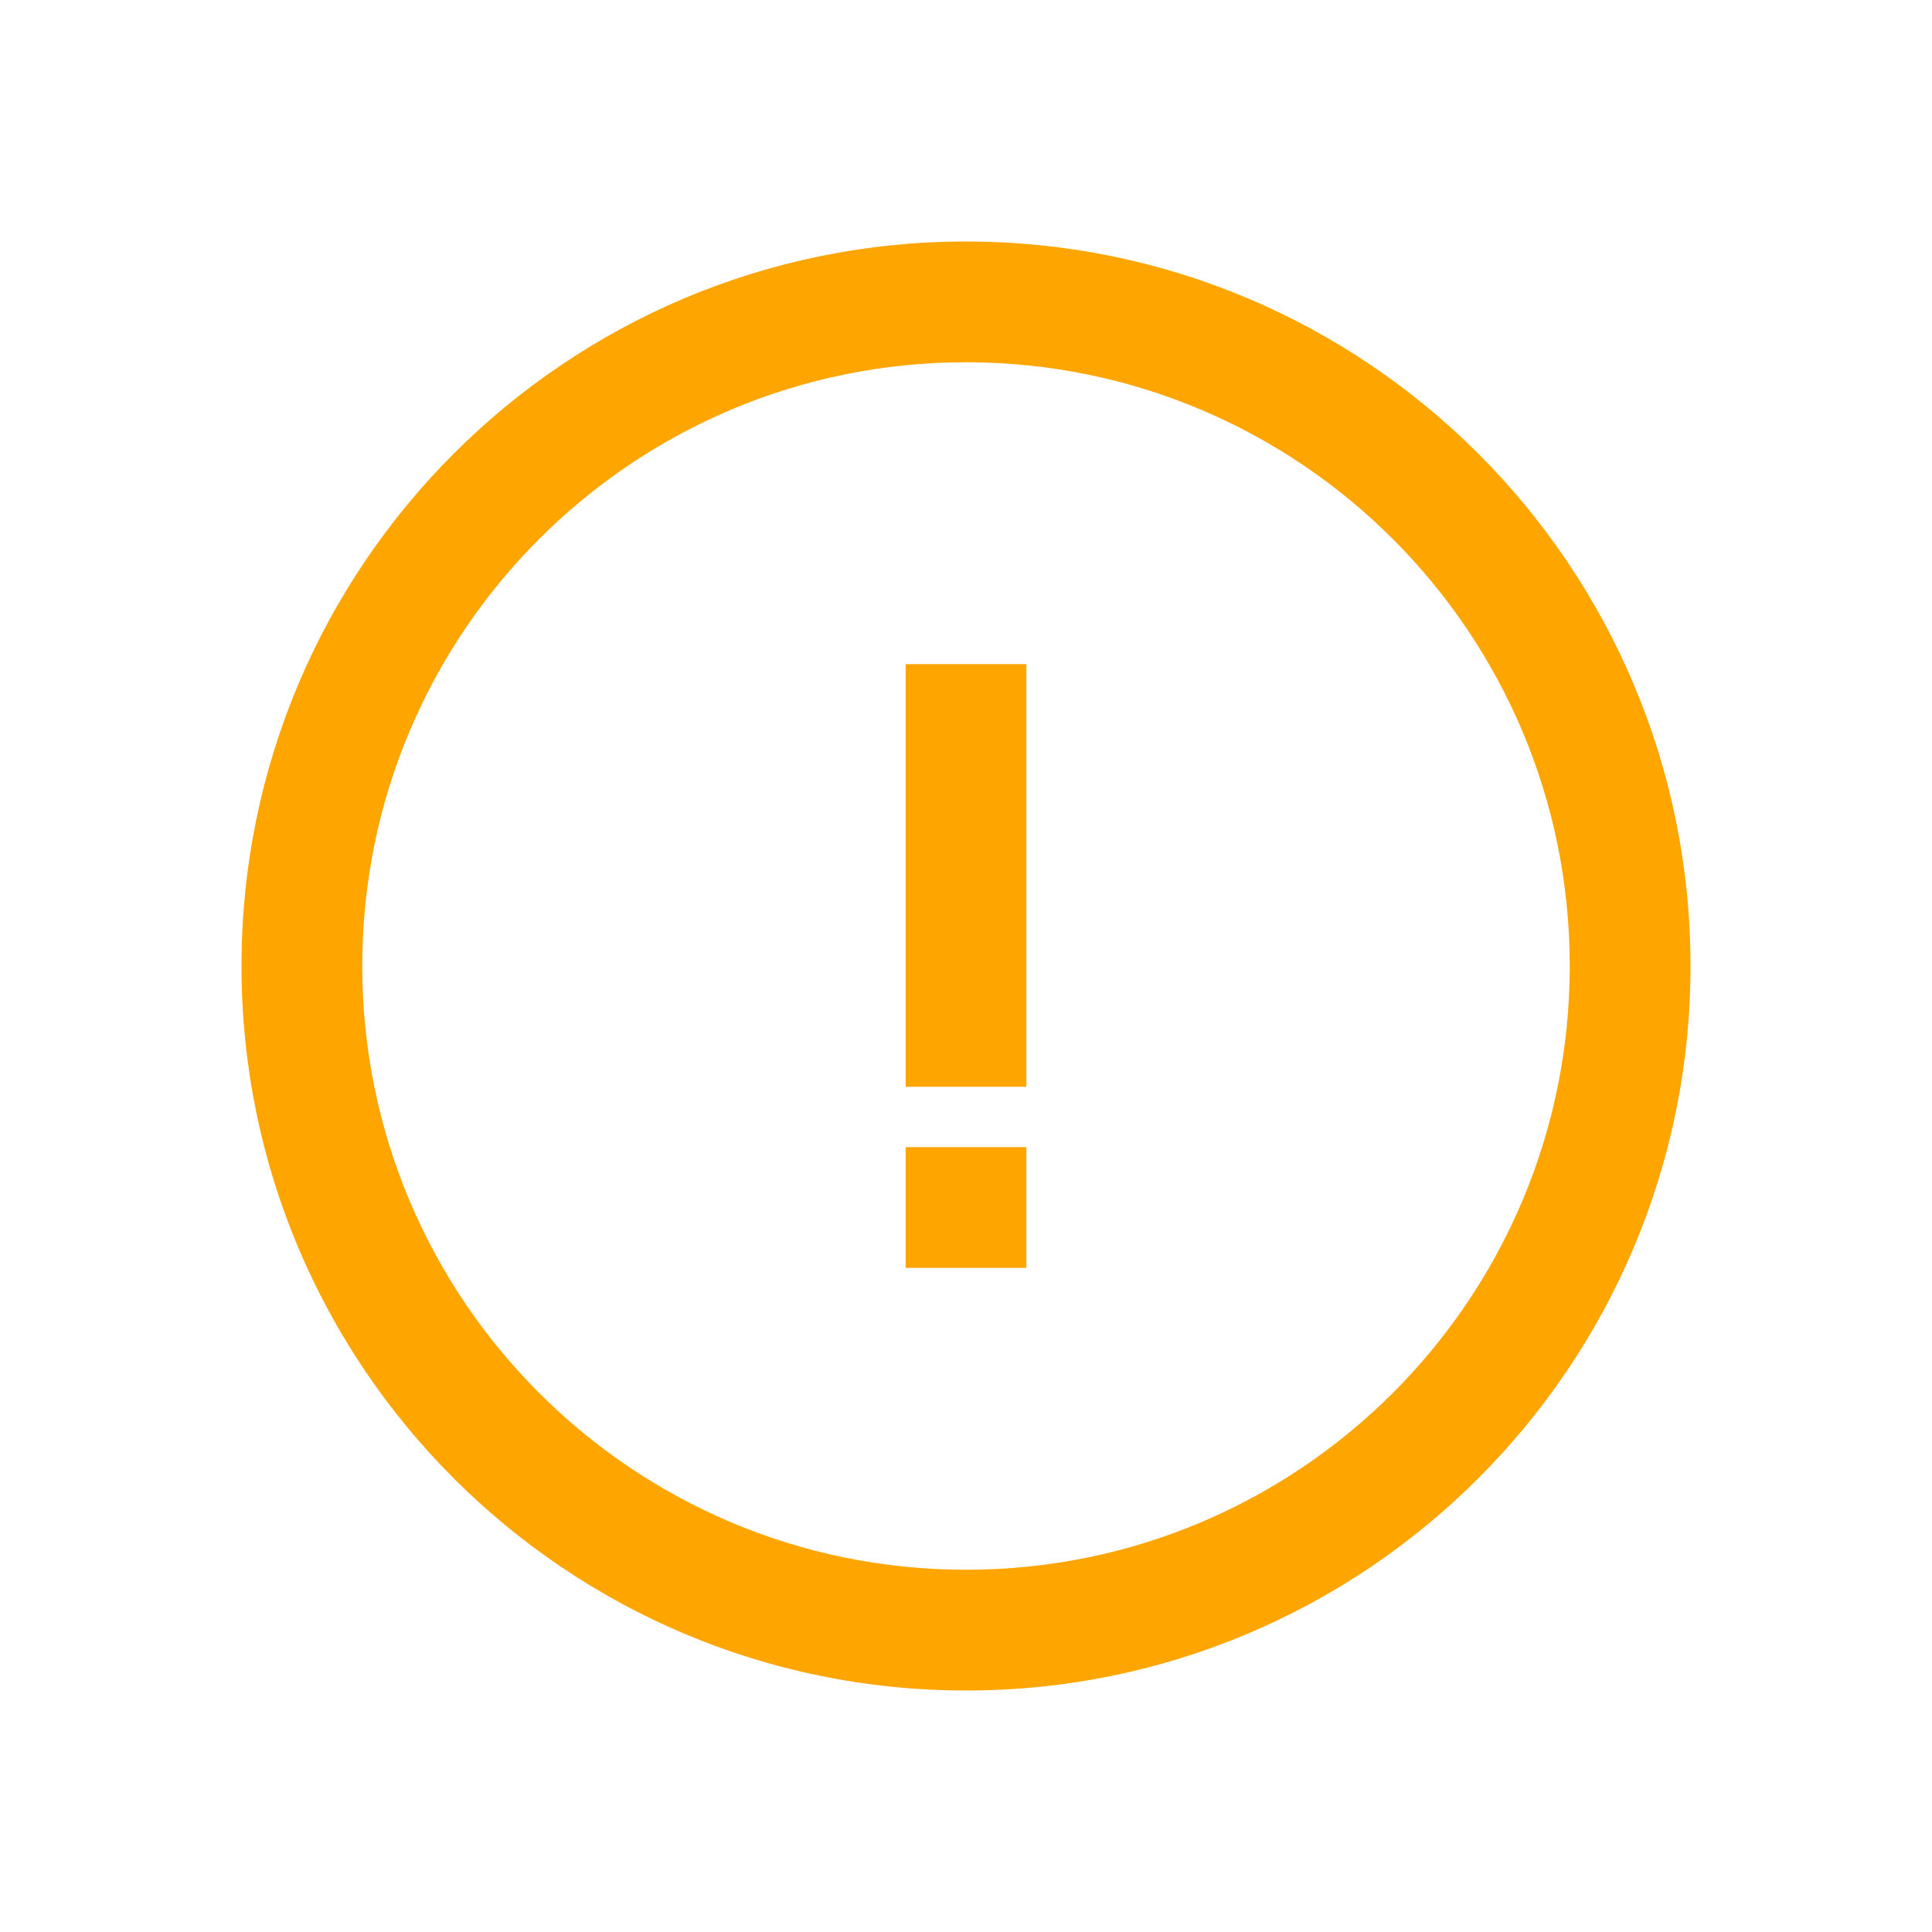
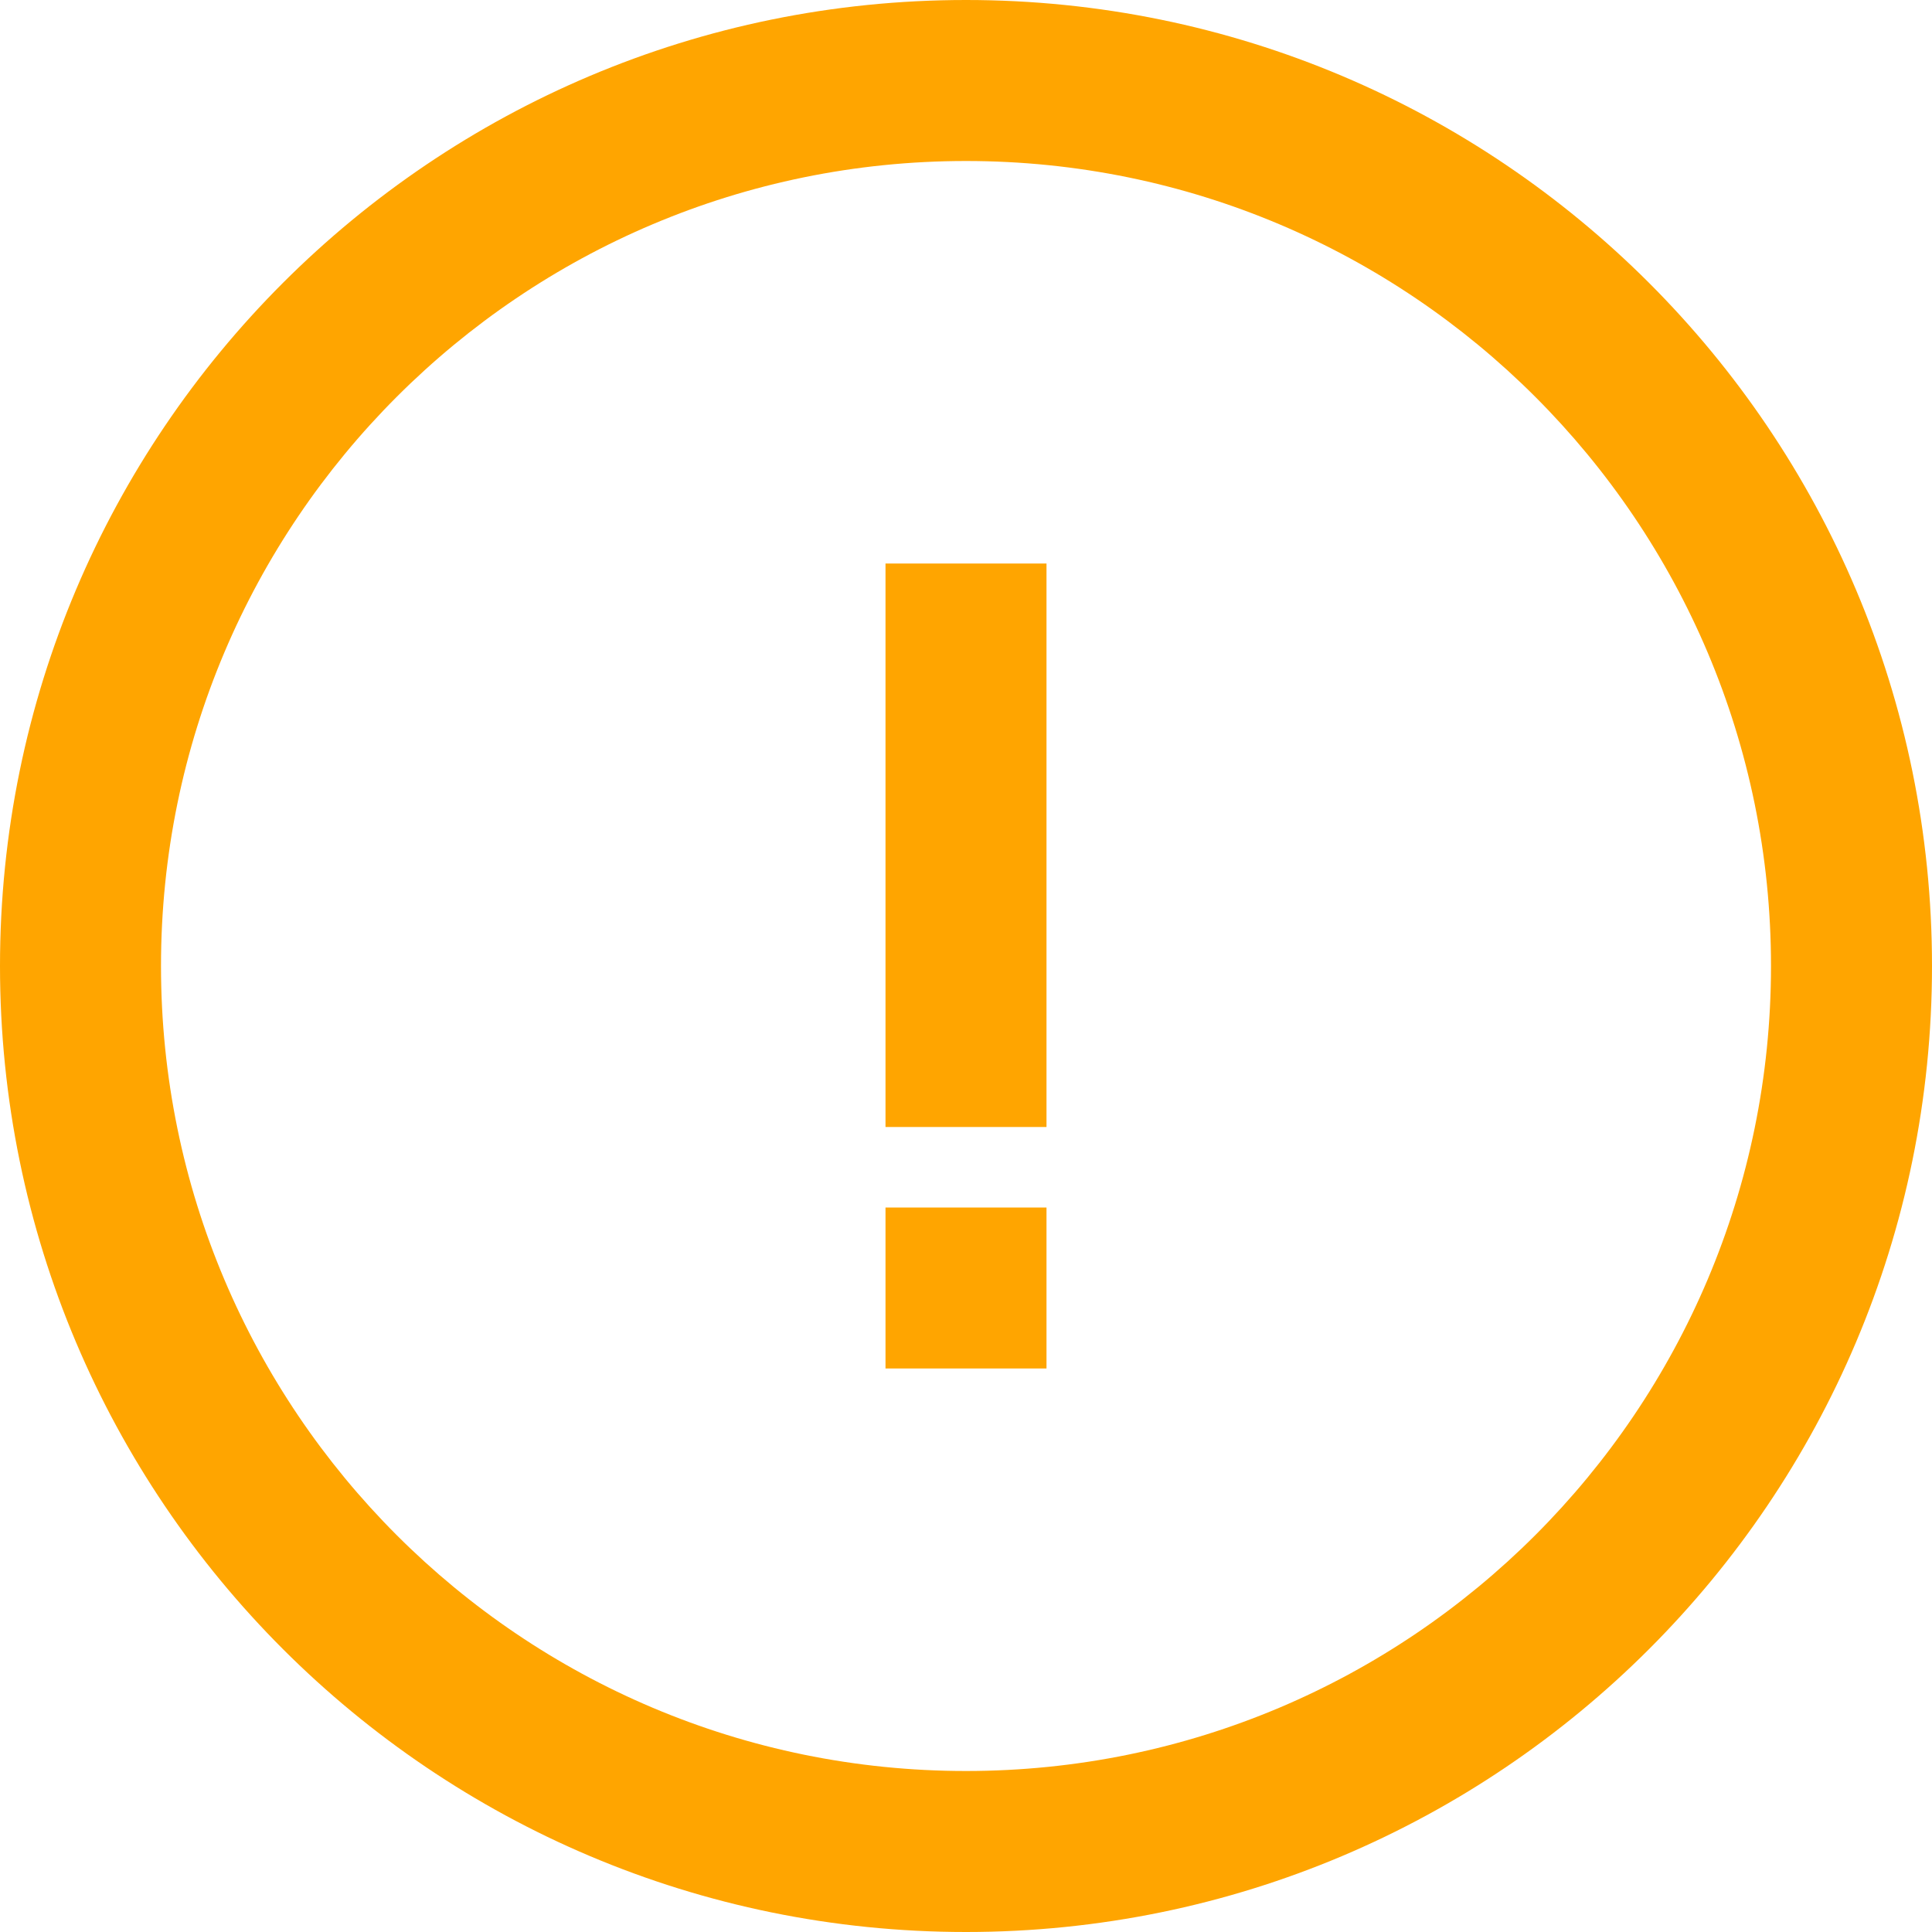
- <svg xmlns="http://www.w3.org/2000/svg" width="800px" height="800px" viewBox="0 0 24 24" fill="none">
+ <svg xmlns="http://www.w3.org/2000/svg" fill="none" viewBox="3 3 18 18">
  <path fill-rule="evenodd" clip-rule="evenodd" d="M19.5 12C19.5 16.142 16.142 19.5 12 19.5C7.858 19.5 4.5 16.142 4.5 12C4.5 7.858 7.858 4.5 12 4.5C16.142 4.5 19.5 7.858 19.5 12ZM21 12C21 16.971 16.971 21 12 21C7.029 21 3 16.971 3 12C3 7.029 7.029 3 12 3C16.971 3 21 7.029 21 12ZM11.25 13.5V8.25H12.75V13.5H11.25ZM11.25 15.75V14.25H12.75V15.75H11.25Z" style="fill: rgb(255, 165, 0);" />
</svg>
